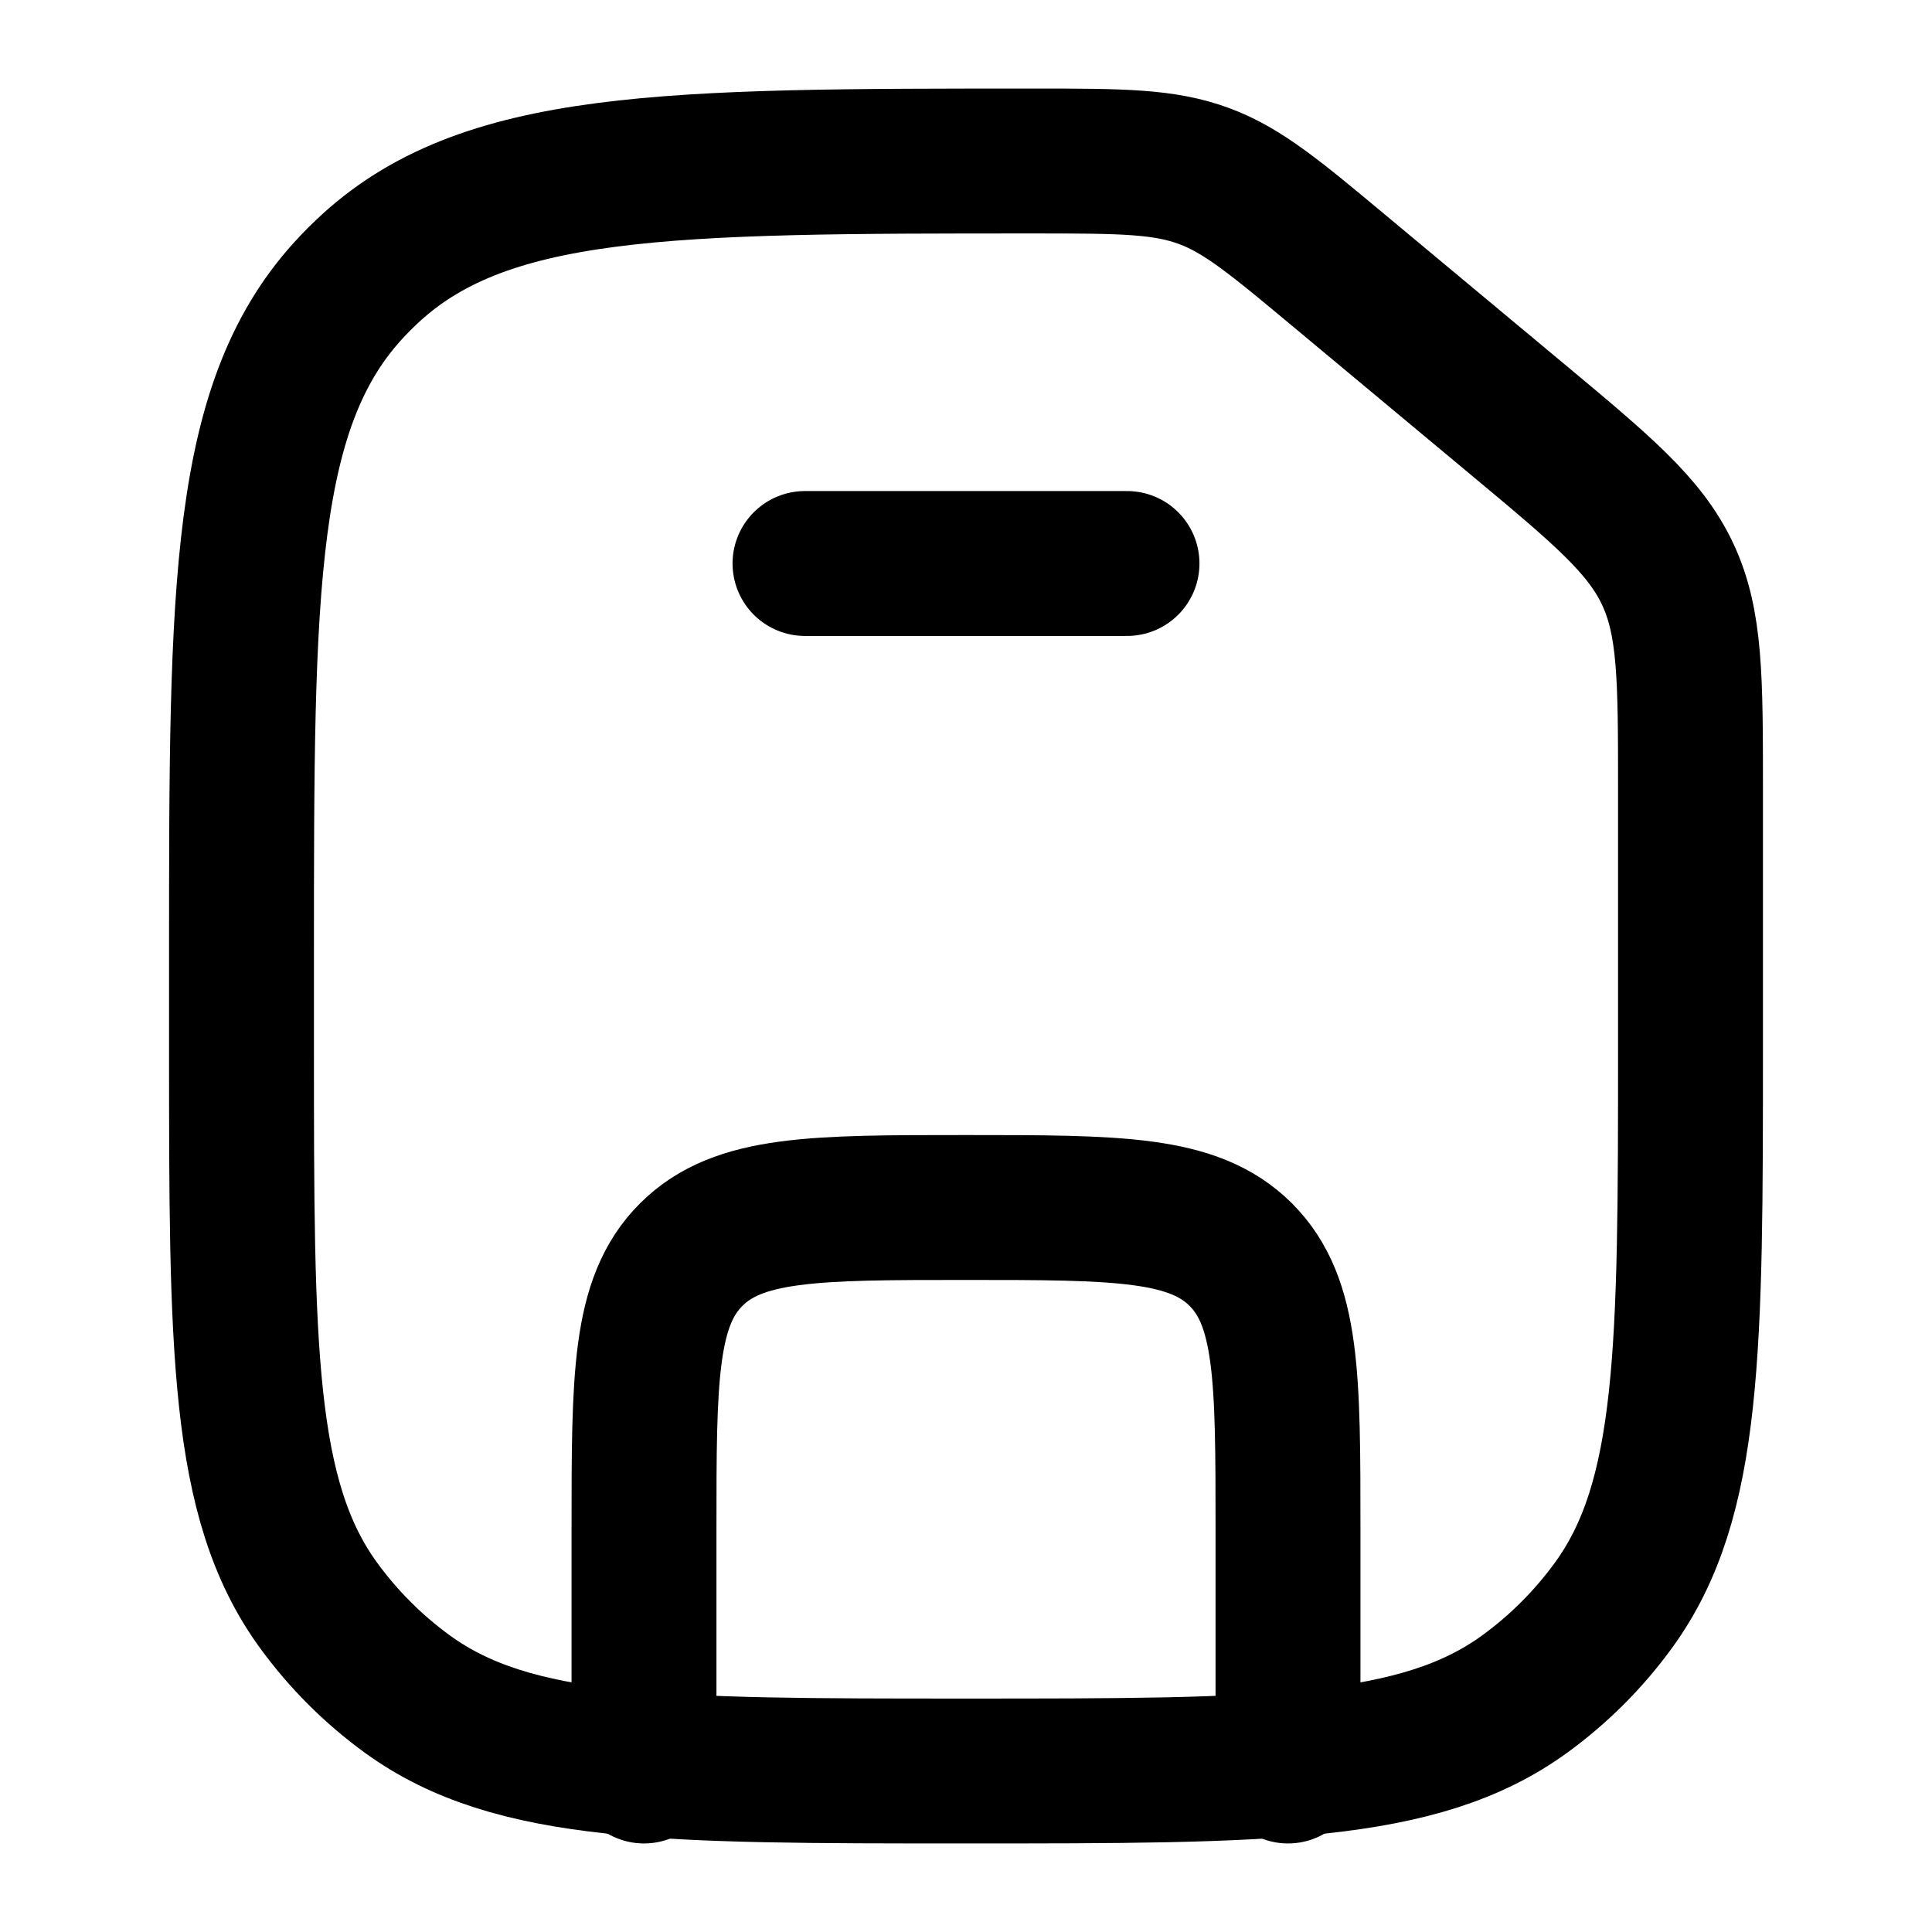
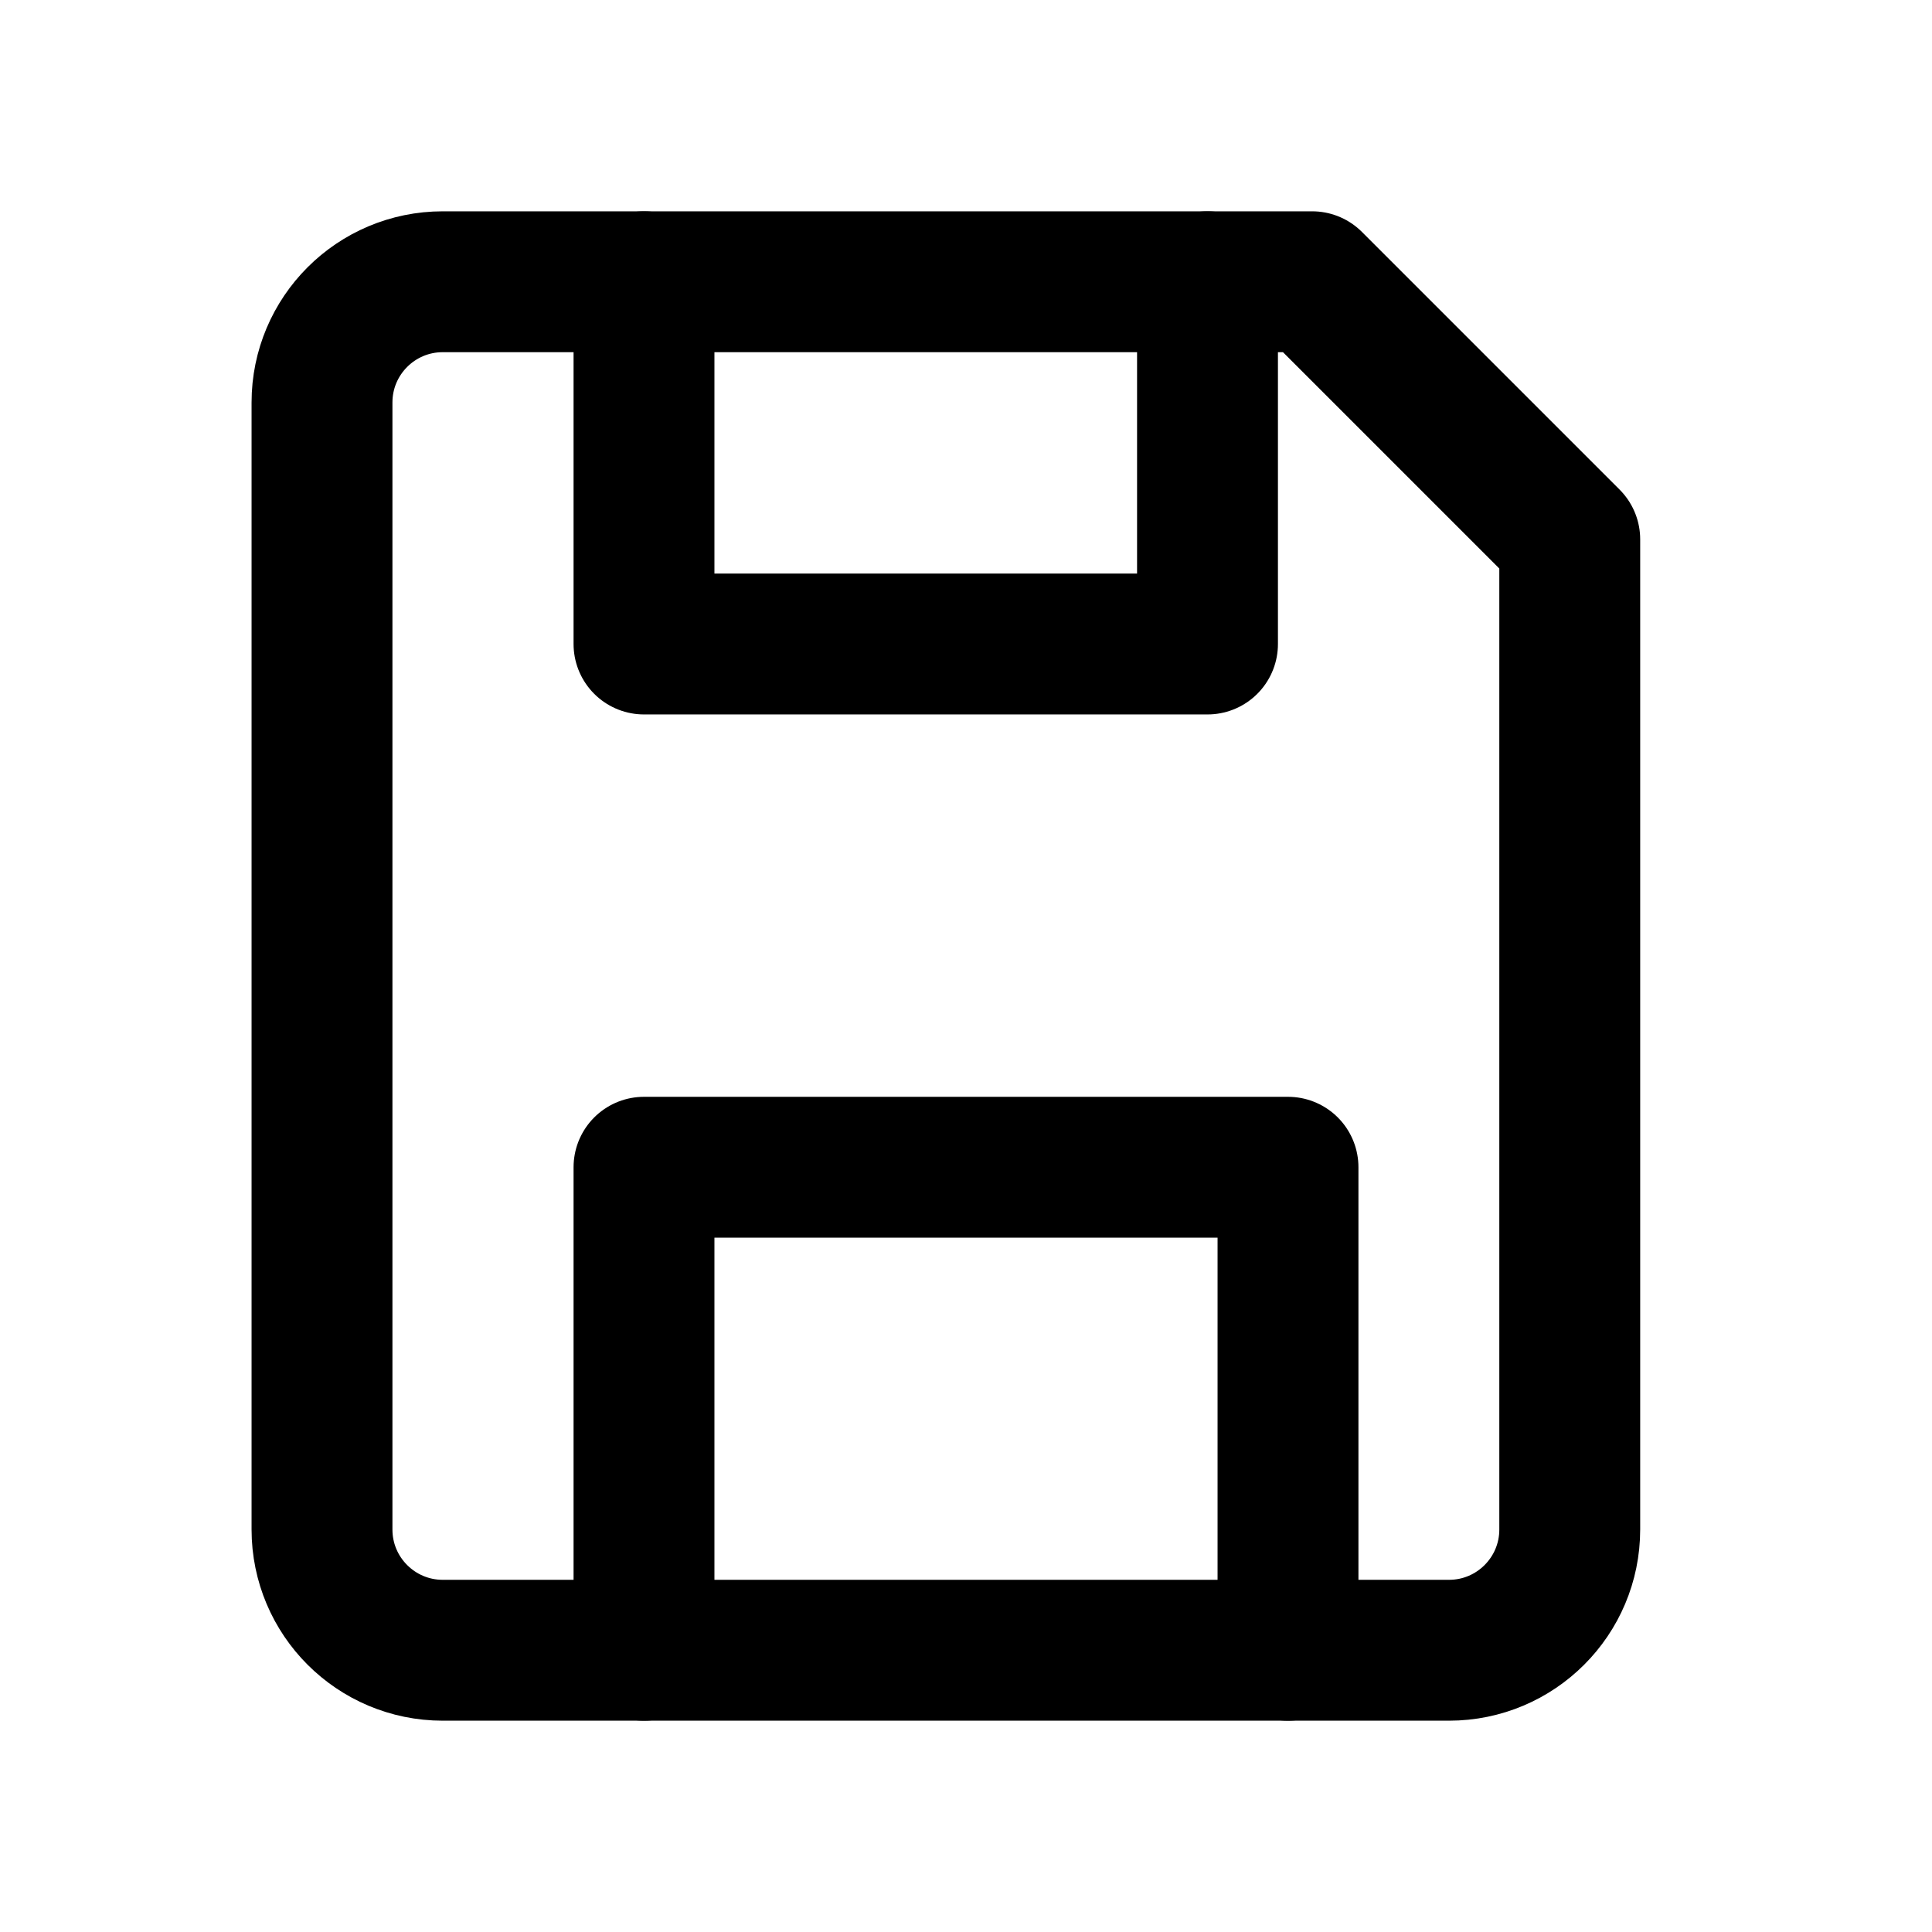
- <svg xmlns="http://www.w3.org/2000/svg" viewBox="0 0 24 24" fill="none" stroke="currentColor" stroke-width="1.8" stroke-linecap="round" stroke-linejoin="round">
-   <path d="M8 22V19C8 17.114 8 16.172 8.586 15.586C9.172 15 10.114 15 12 15C13.886 15 14.828 15 15.414 15.586C16 16.172 16 17.114 16 19V22" />
-   <path d="M10 7H14" />
-   <path d="M3 11.858C3 7.282 3 4.994 4.387 3.544C4.438 3.49 4.49 3.438 4.544 3.387C5.994 2 8.282 2 12.858 2C13.943 2 14.466 2.004 14.963 2.189C15.442 2.368 15.843 2.702 16.645 3.371L18.841 5.201C19.903 6.086 20.433 6.528 20.717 7.133C21 7.737 21 8.428 21 9.81V13C21 16.75 21 18.625 20.045 19.939C19.737 20.363 19.363 20.737 18.939 21.045C17.625 22 15.75 22 12 22C8.25 22 6.375 22 5.061 21.045C4.637 20.737 4.263 20.363 3.955 19.939C3 18.625 3 16.75 3 13V11.858Z" />
+ <svg xmlns="http://www.w3.org/2000/svg" viewBox="0 0 24 24" fill="none" stroke="currentColor" stroke-width="1.75" stroke-linecap="round" stroke-linejoin="round">
+   <path d="M5.5 3.5h10.8l3.2 3.2v12.3a1.5 1.5 0 0 1-1.5 1.5H5.5A1.5 1.5 0 0 1 4 19V5a1.5 1.5 0 0 1 1.5-1.5z" />
+   <path d="M8 3.5v4.5h7V3.5M8 20.5v-6h8v6" />
</svg>
